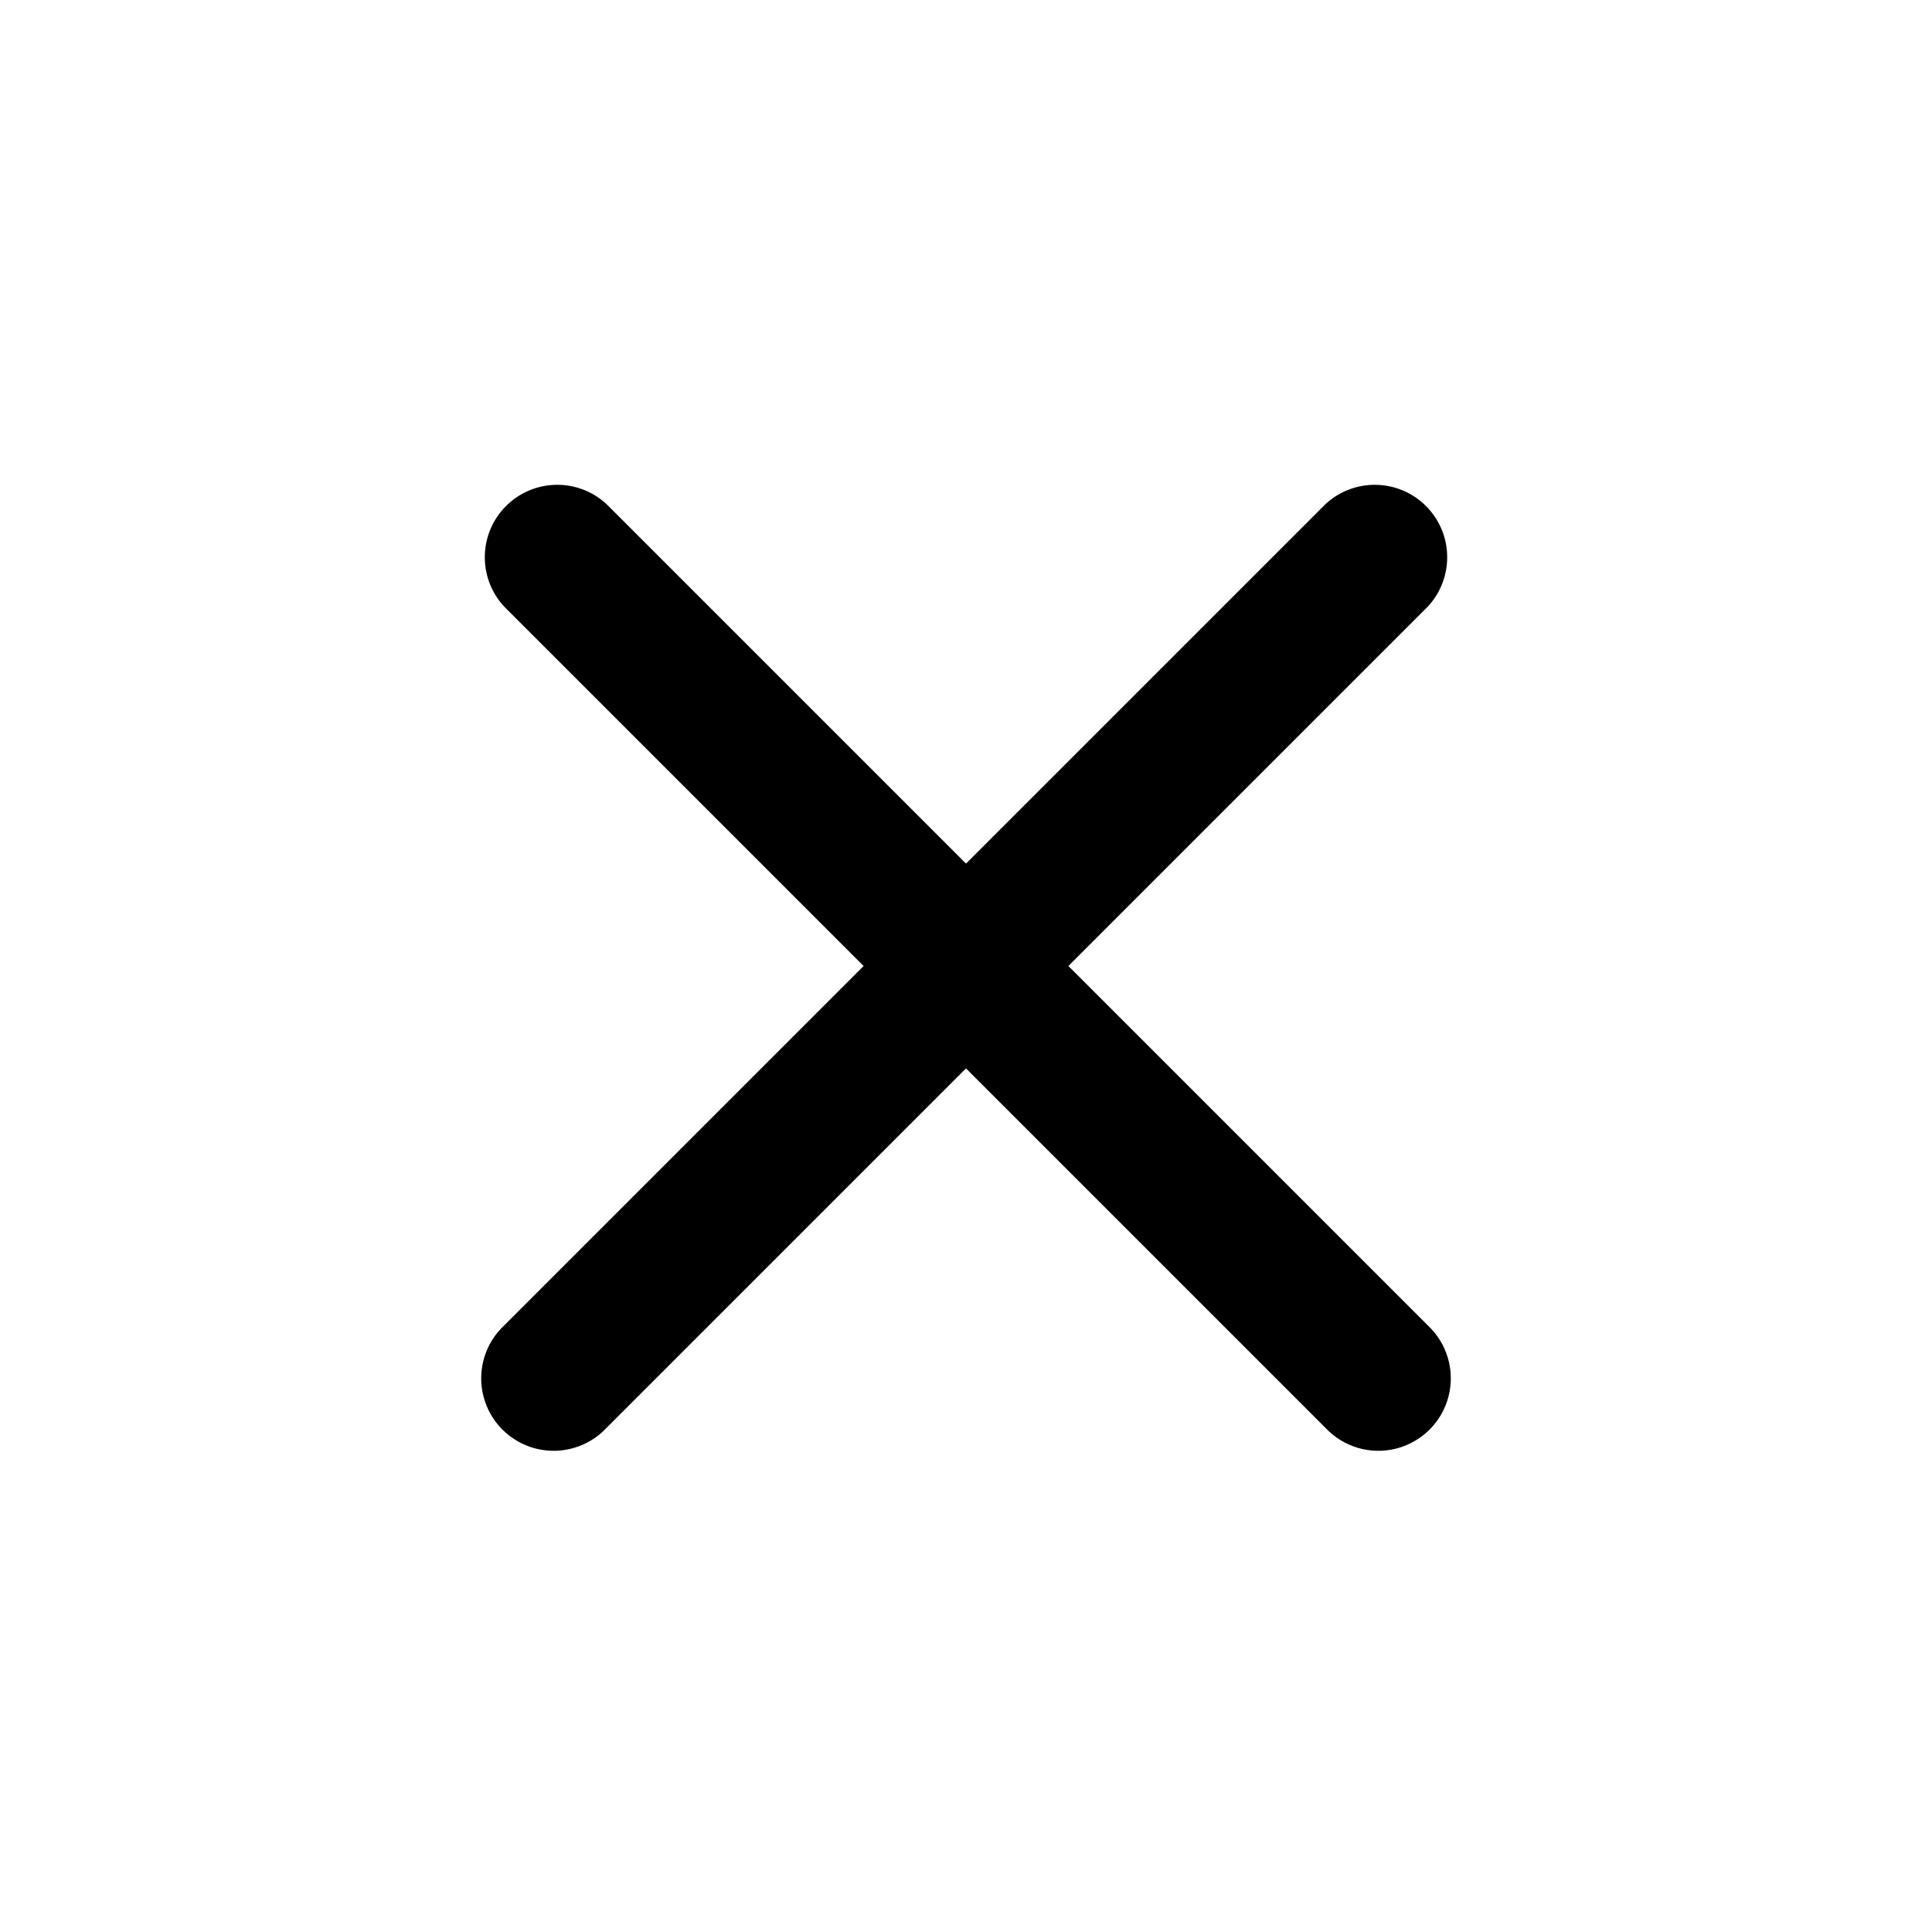
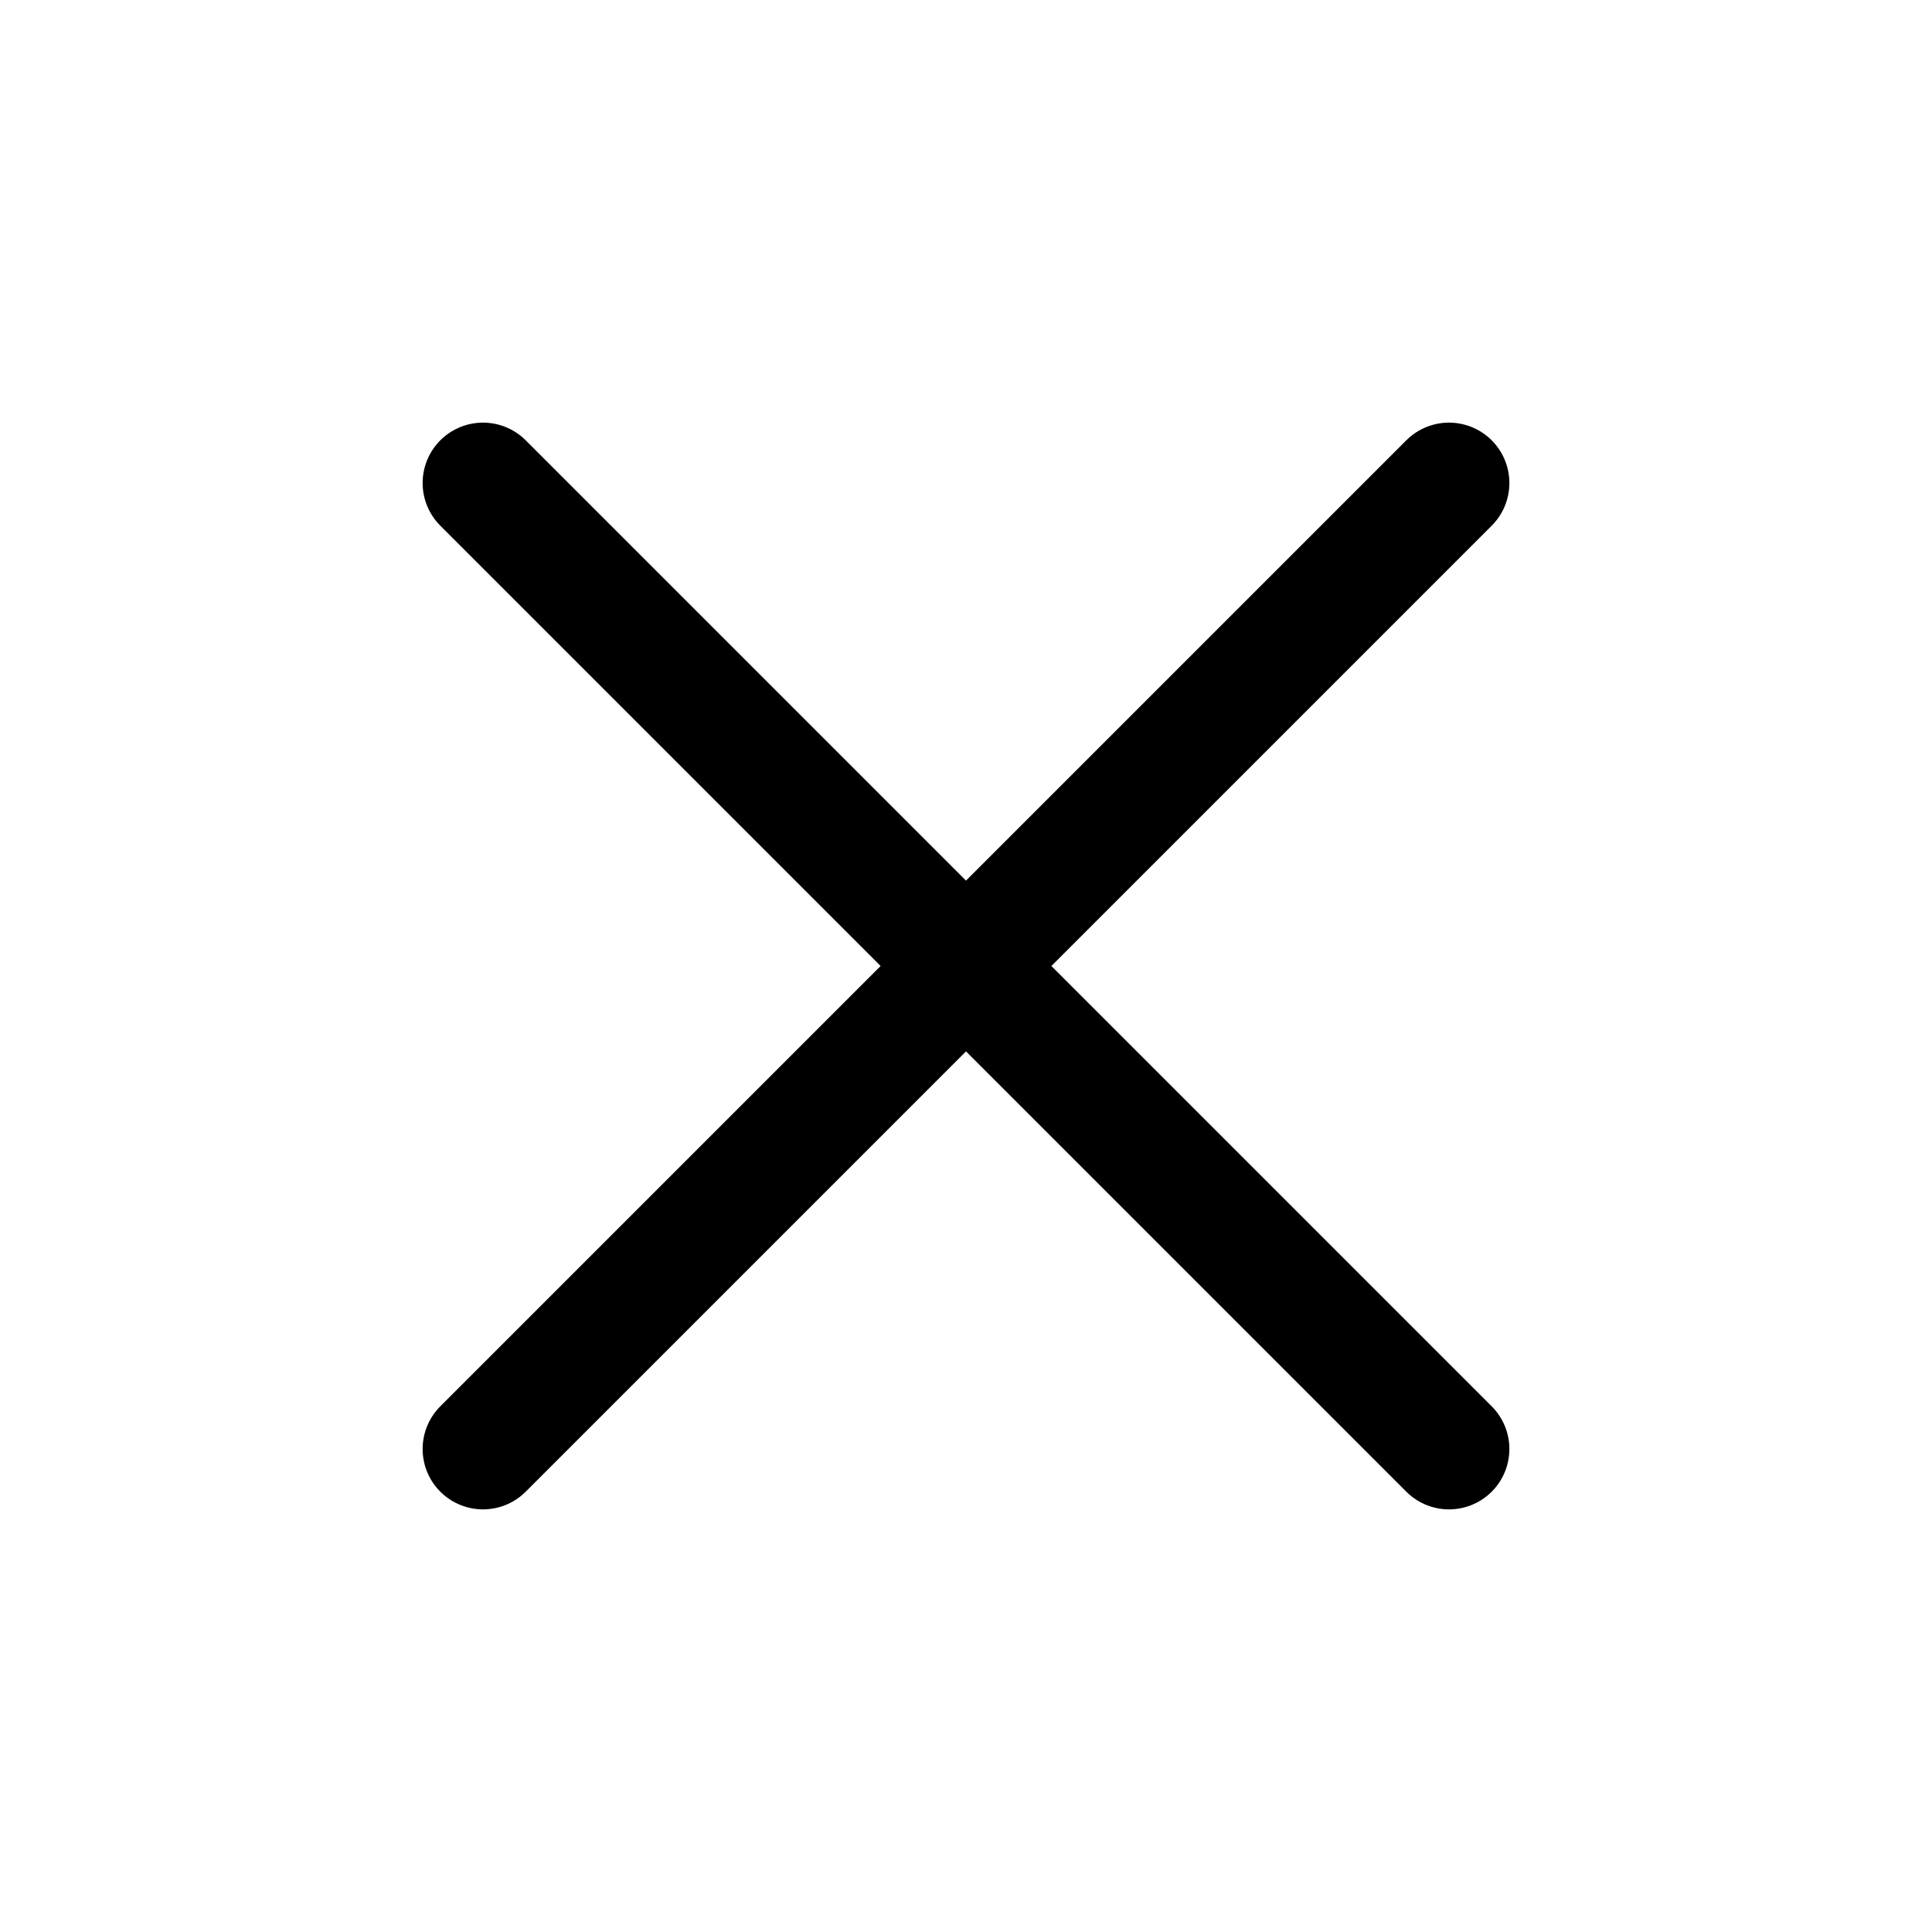
- <svg xmlns="http://www.w3.org/2000/svg" viewBox="0 0 20 20" fill="currentColor" class="size-5">
-   <path d="M6.28 5.22a.75.75 0 0 0-1.06 1.06L8.94 10l-3.72 3.72a.75.75 0 1 0 1.06 1.06L10 11.06l3.72 3.72a.75.75 0 1 0 1.06-1.06L11.06 10l3.72-3.72a.75.75 0 0 0-1.06-1.06L10 8.94 6.28 5.22Z" />
+ <svg xmlns="http://www.w3.org/2000/svg" fill="none" viewBox="0 0 24 24" stroke-width="1.5" stroke="currentColor" class="size-6">
+   <path stroke-linecap="round" stroke-linejoin="round" d="M6 18 18 6M6 6l12 12" />
</svg>
